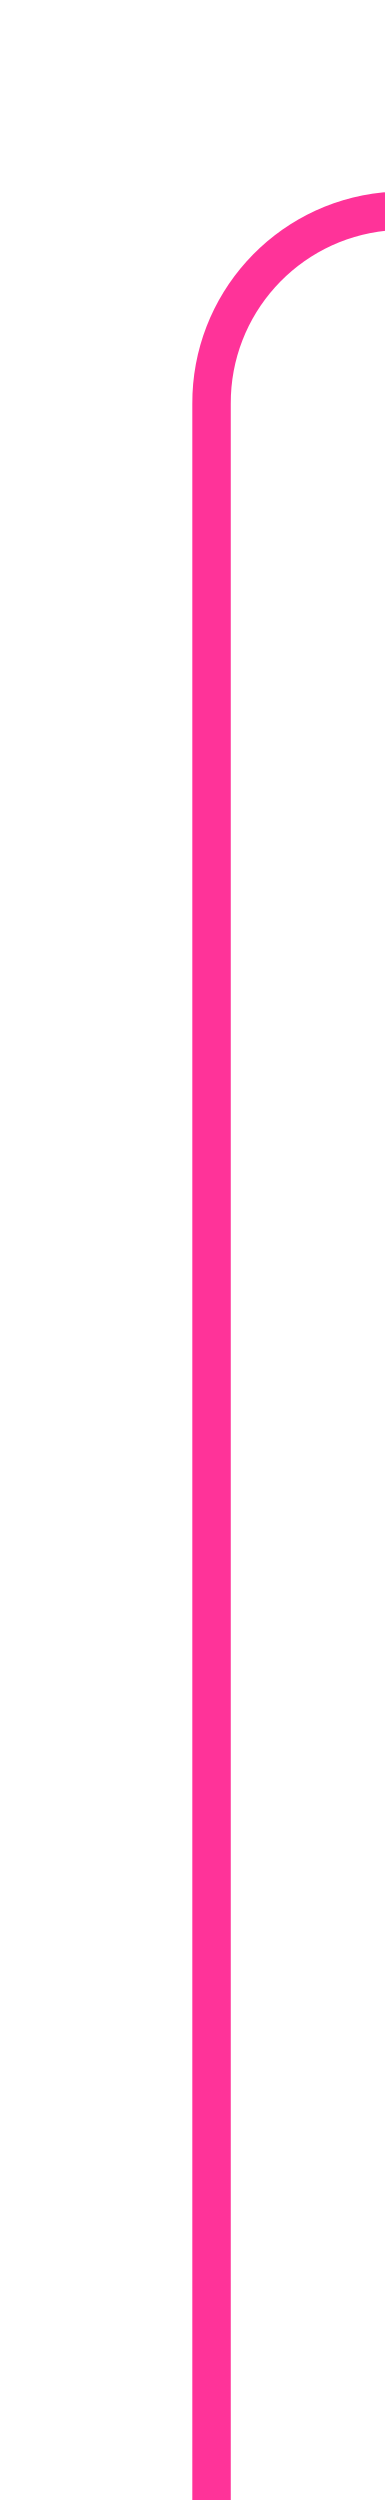
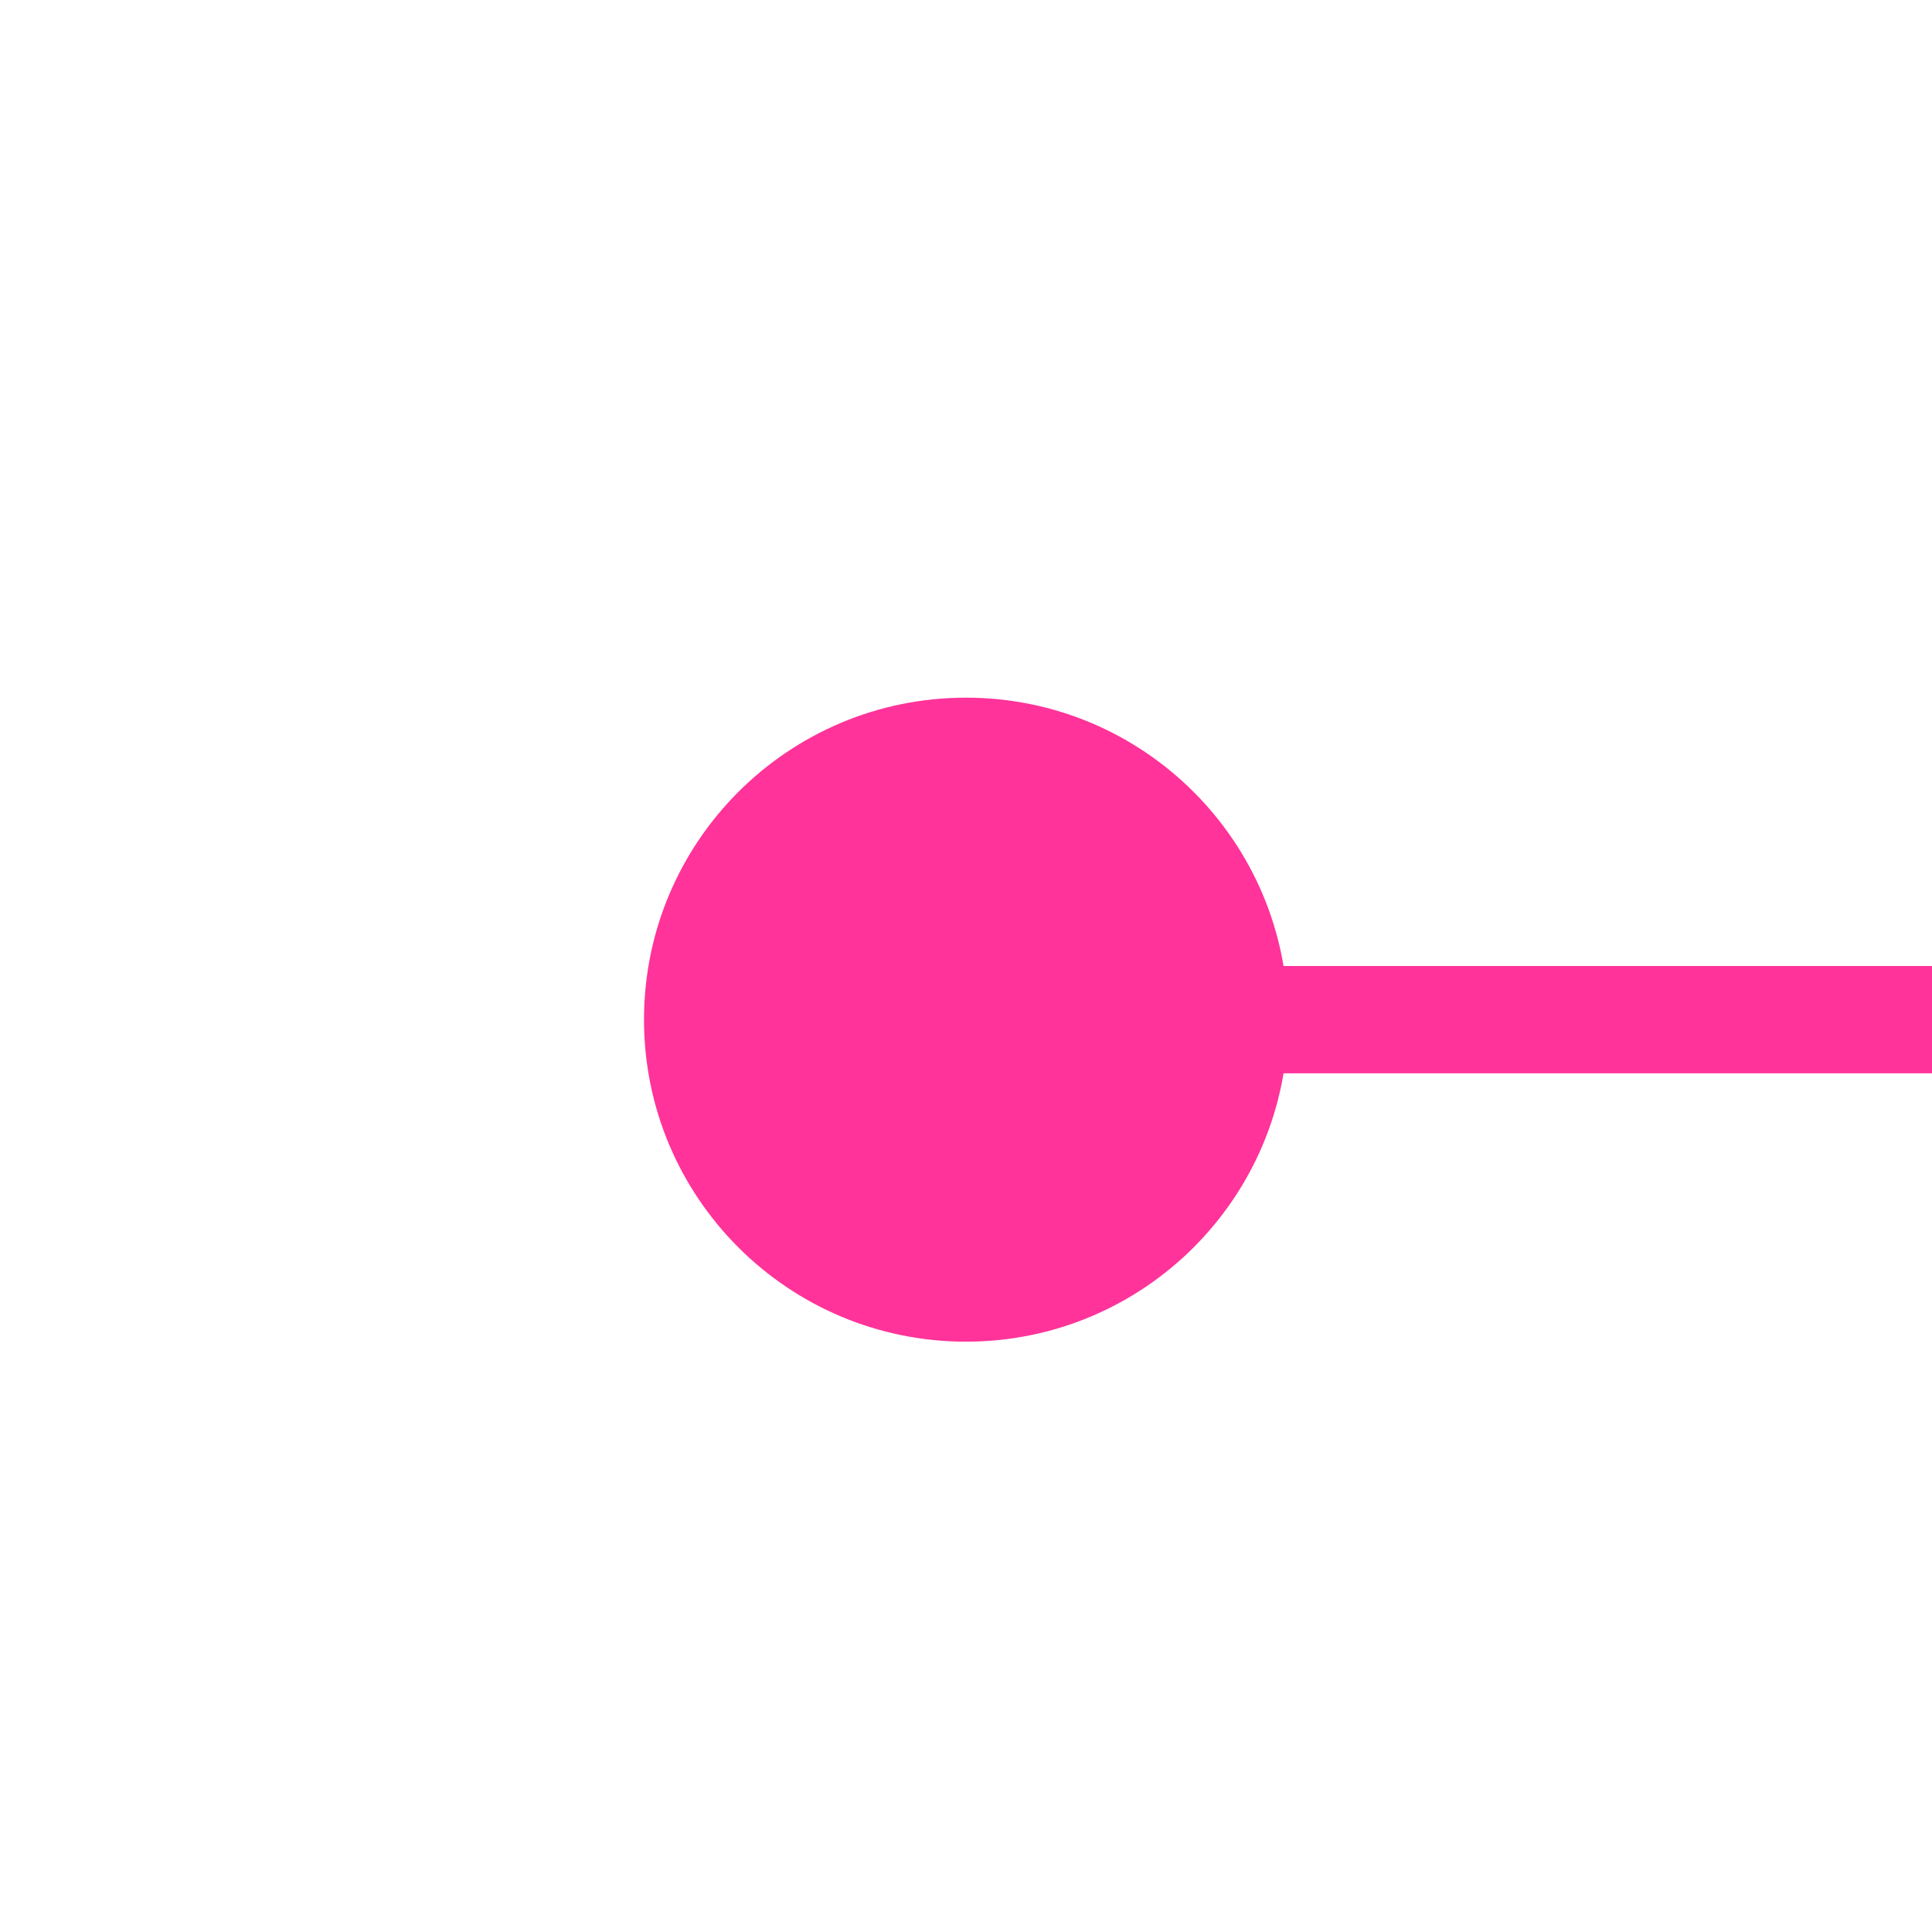
- <svg xmlns="http://www.w3.org/2000/svg" version="1.1" width="10px" height="65px" preserveAspectRatio="xMidYMin meet" viewBox="230 1345  8 65">
-   <path d="M 363.5 1310  L 363.5 1345  A 5 5 0 0 1 358.5 1350.5 L 239 1350.5  A 5 5 0 0 0 234.5 1355.5 L 234.5 1410  " stroke-width="1" stroke="#ff3399" fill="none" />
-   <path d="M 363.5 1309  A 3 3 0 0 0 360.5 1312 A 3 3 0 0 0 363.5 1315 A 3 3 0 0 0 366.5 1312 A 3 3 0 0 0 363.5 1309 Z " fill-rule="nonzero" fill="#ff3399" stroke="none" />
+ <svg xmlns="http://www.w3.org/2000/svg" version="1.1" width="18px" height="18px" preserveAspectRatio="xMinYMid meet" viewBox="1375 507  18 16">
+   <path d="M 1382 515.5  L 1581 515.5  A 5 5 0 0 1 1586.5 520.5 L 1586.5 538  " stroke-width="1" stroke="#ff3399" fill="none" />
+   <path d="M 1384 512.5  A 3 3 0 0 0 1381 515.5 A 3 3 0 0 0 1384 518.5 A 3 3 0 0 0 1387 515.5 A 3 3 0 0 0 1384 512.5 Z " fill-rule="nonzero" fill="#ff3399" stroke="none" />
</svg>
